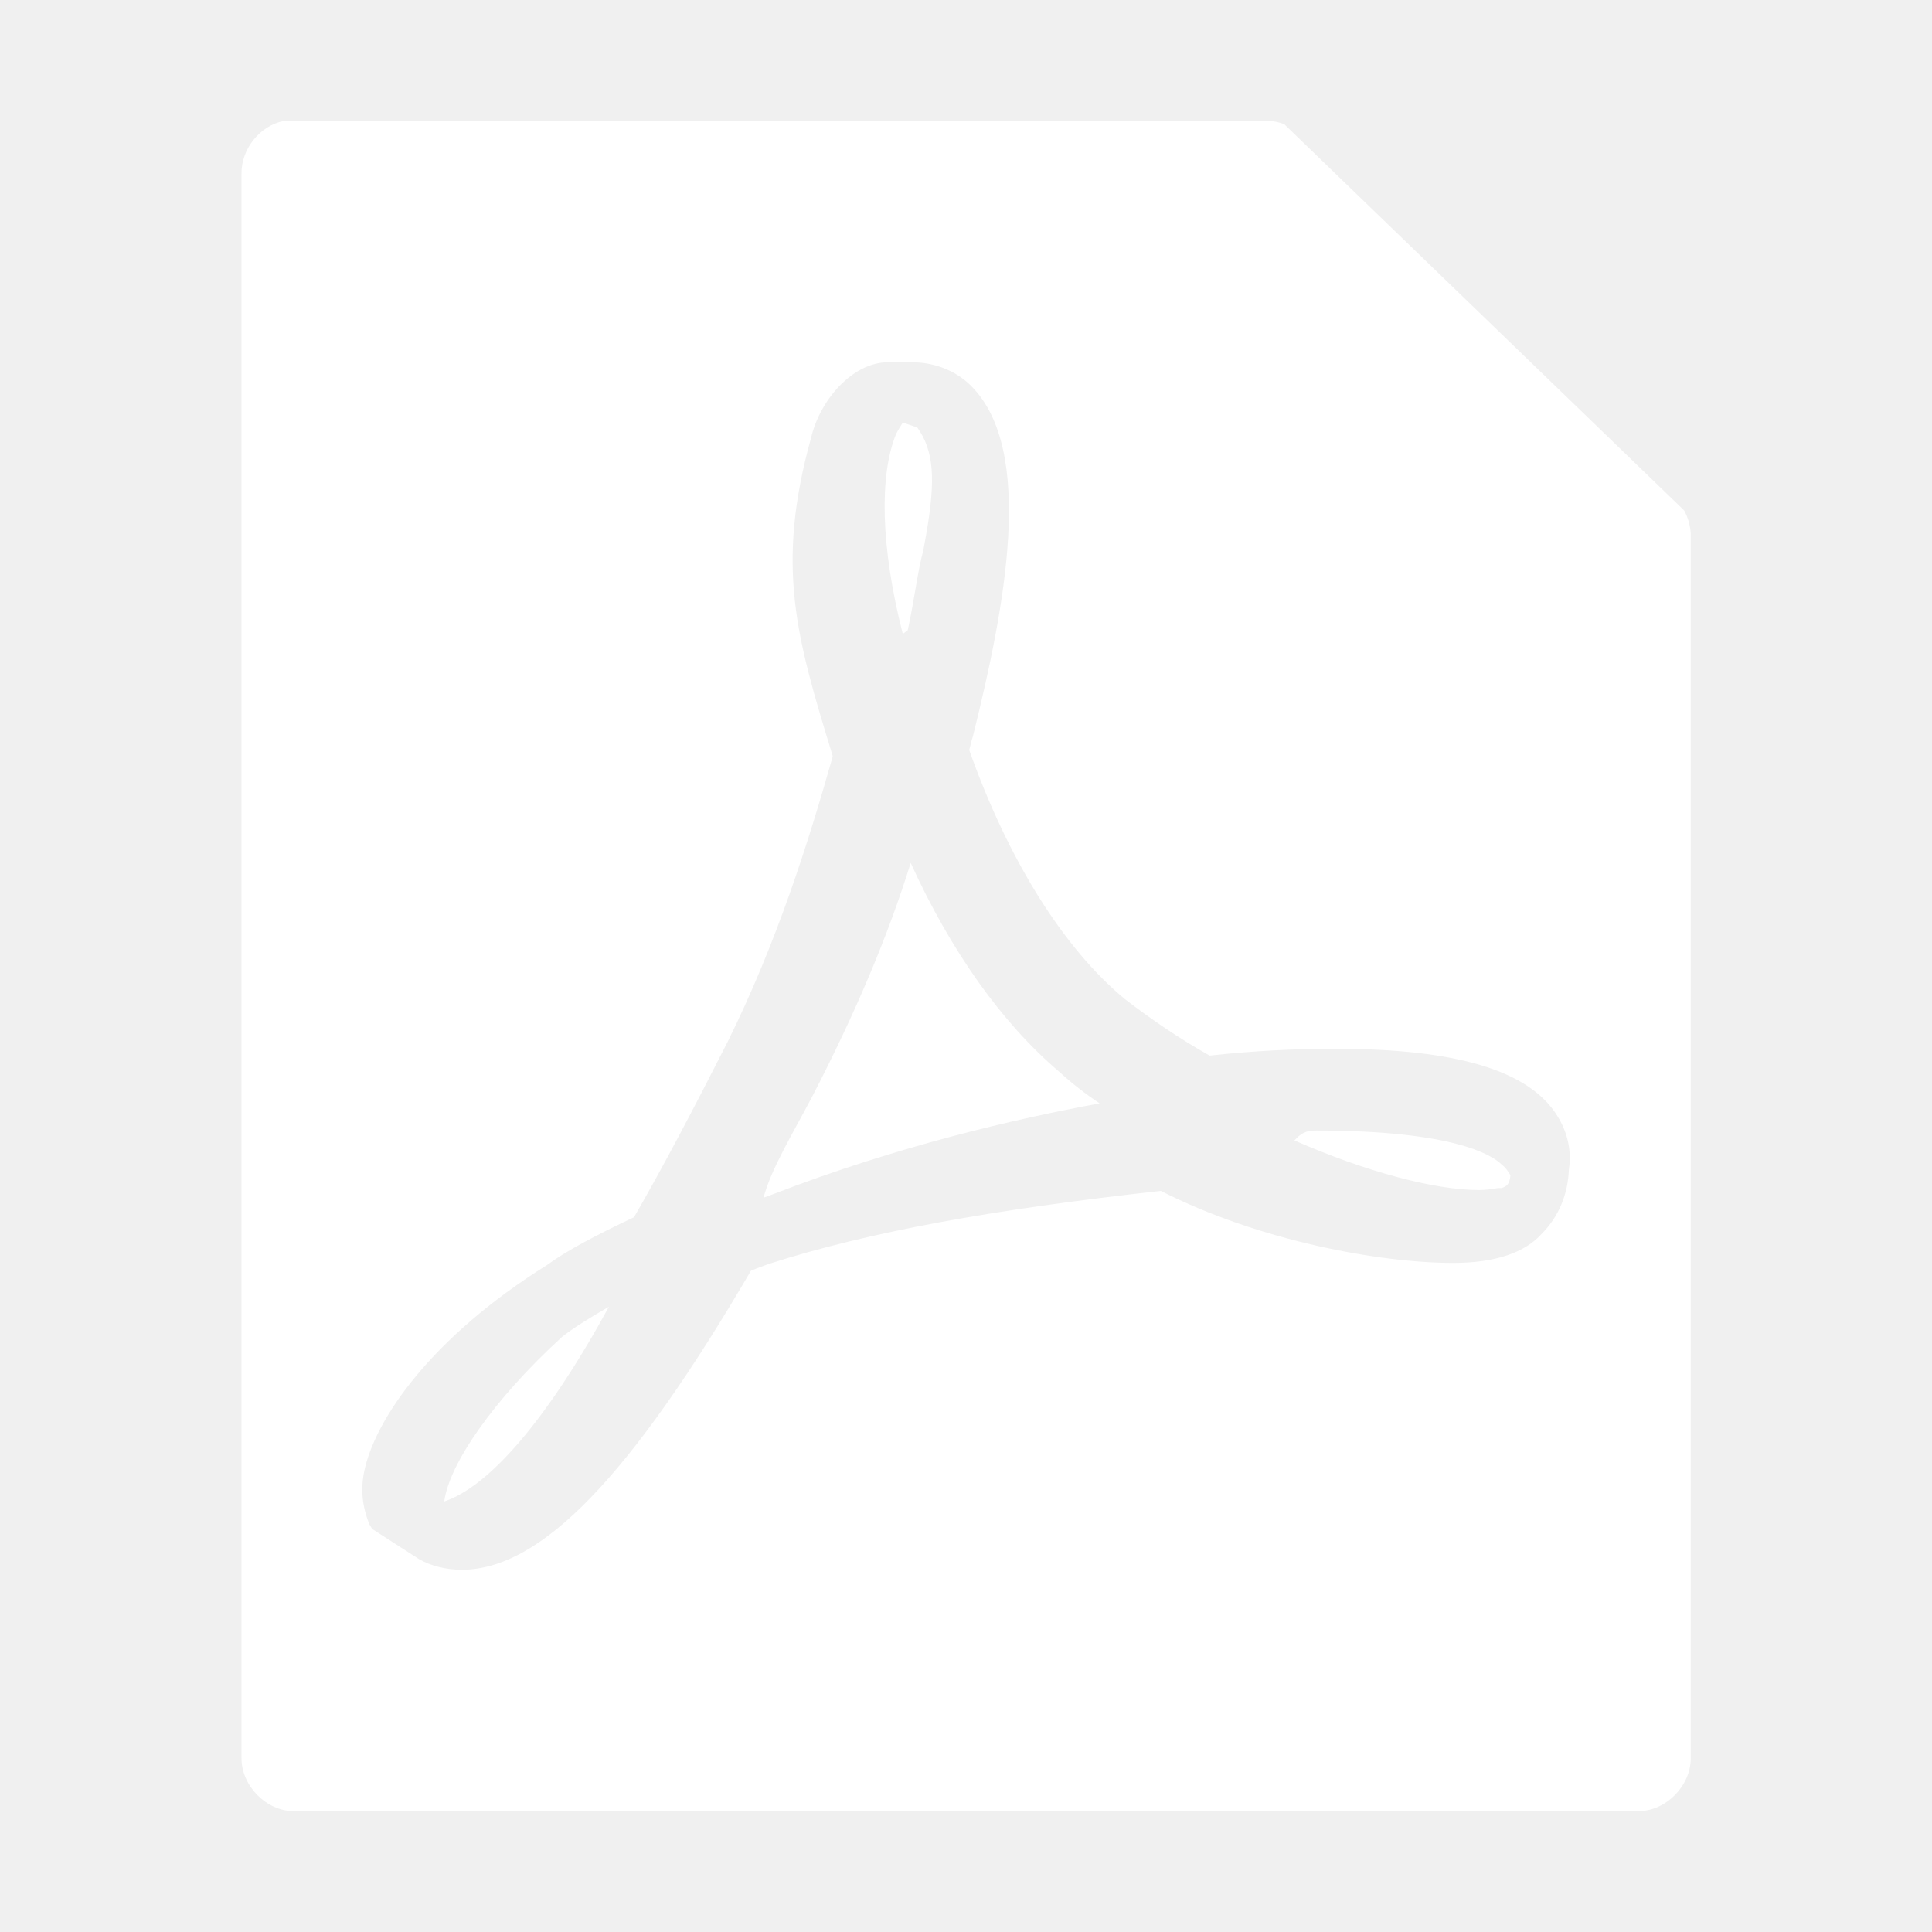
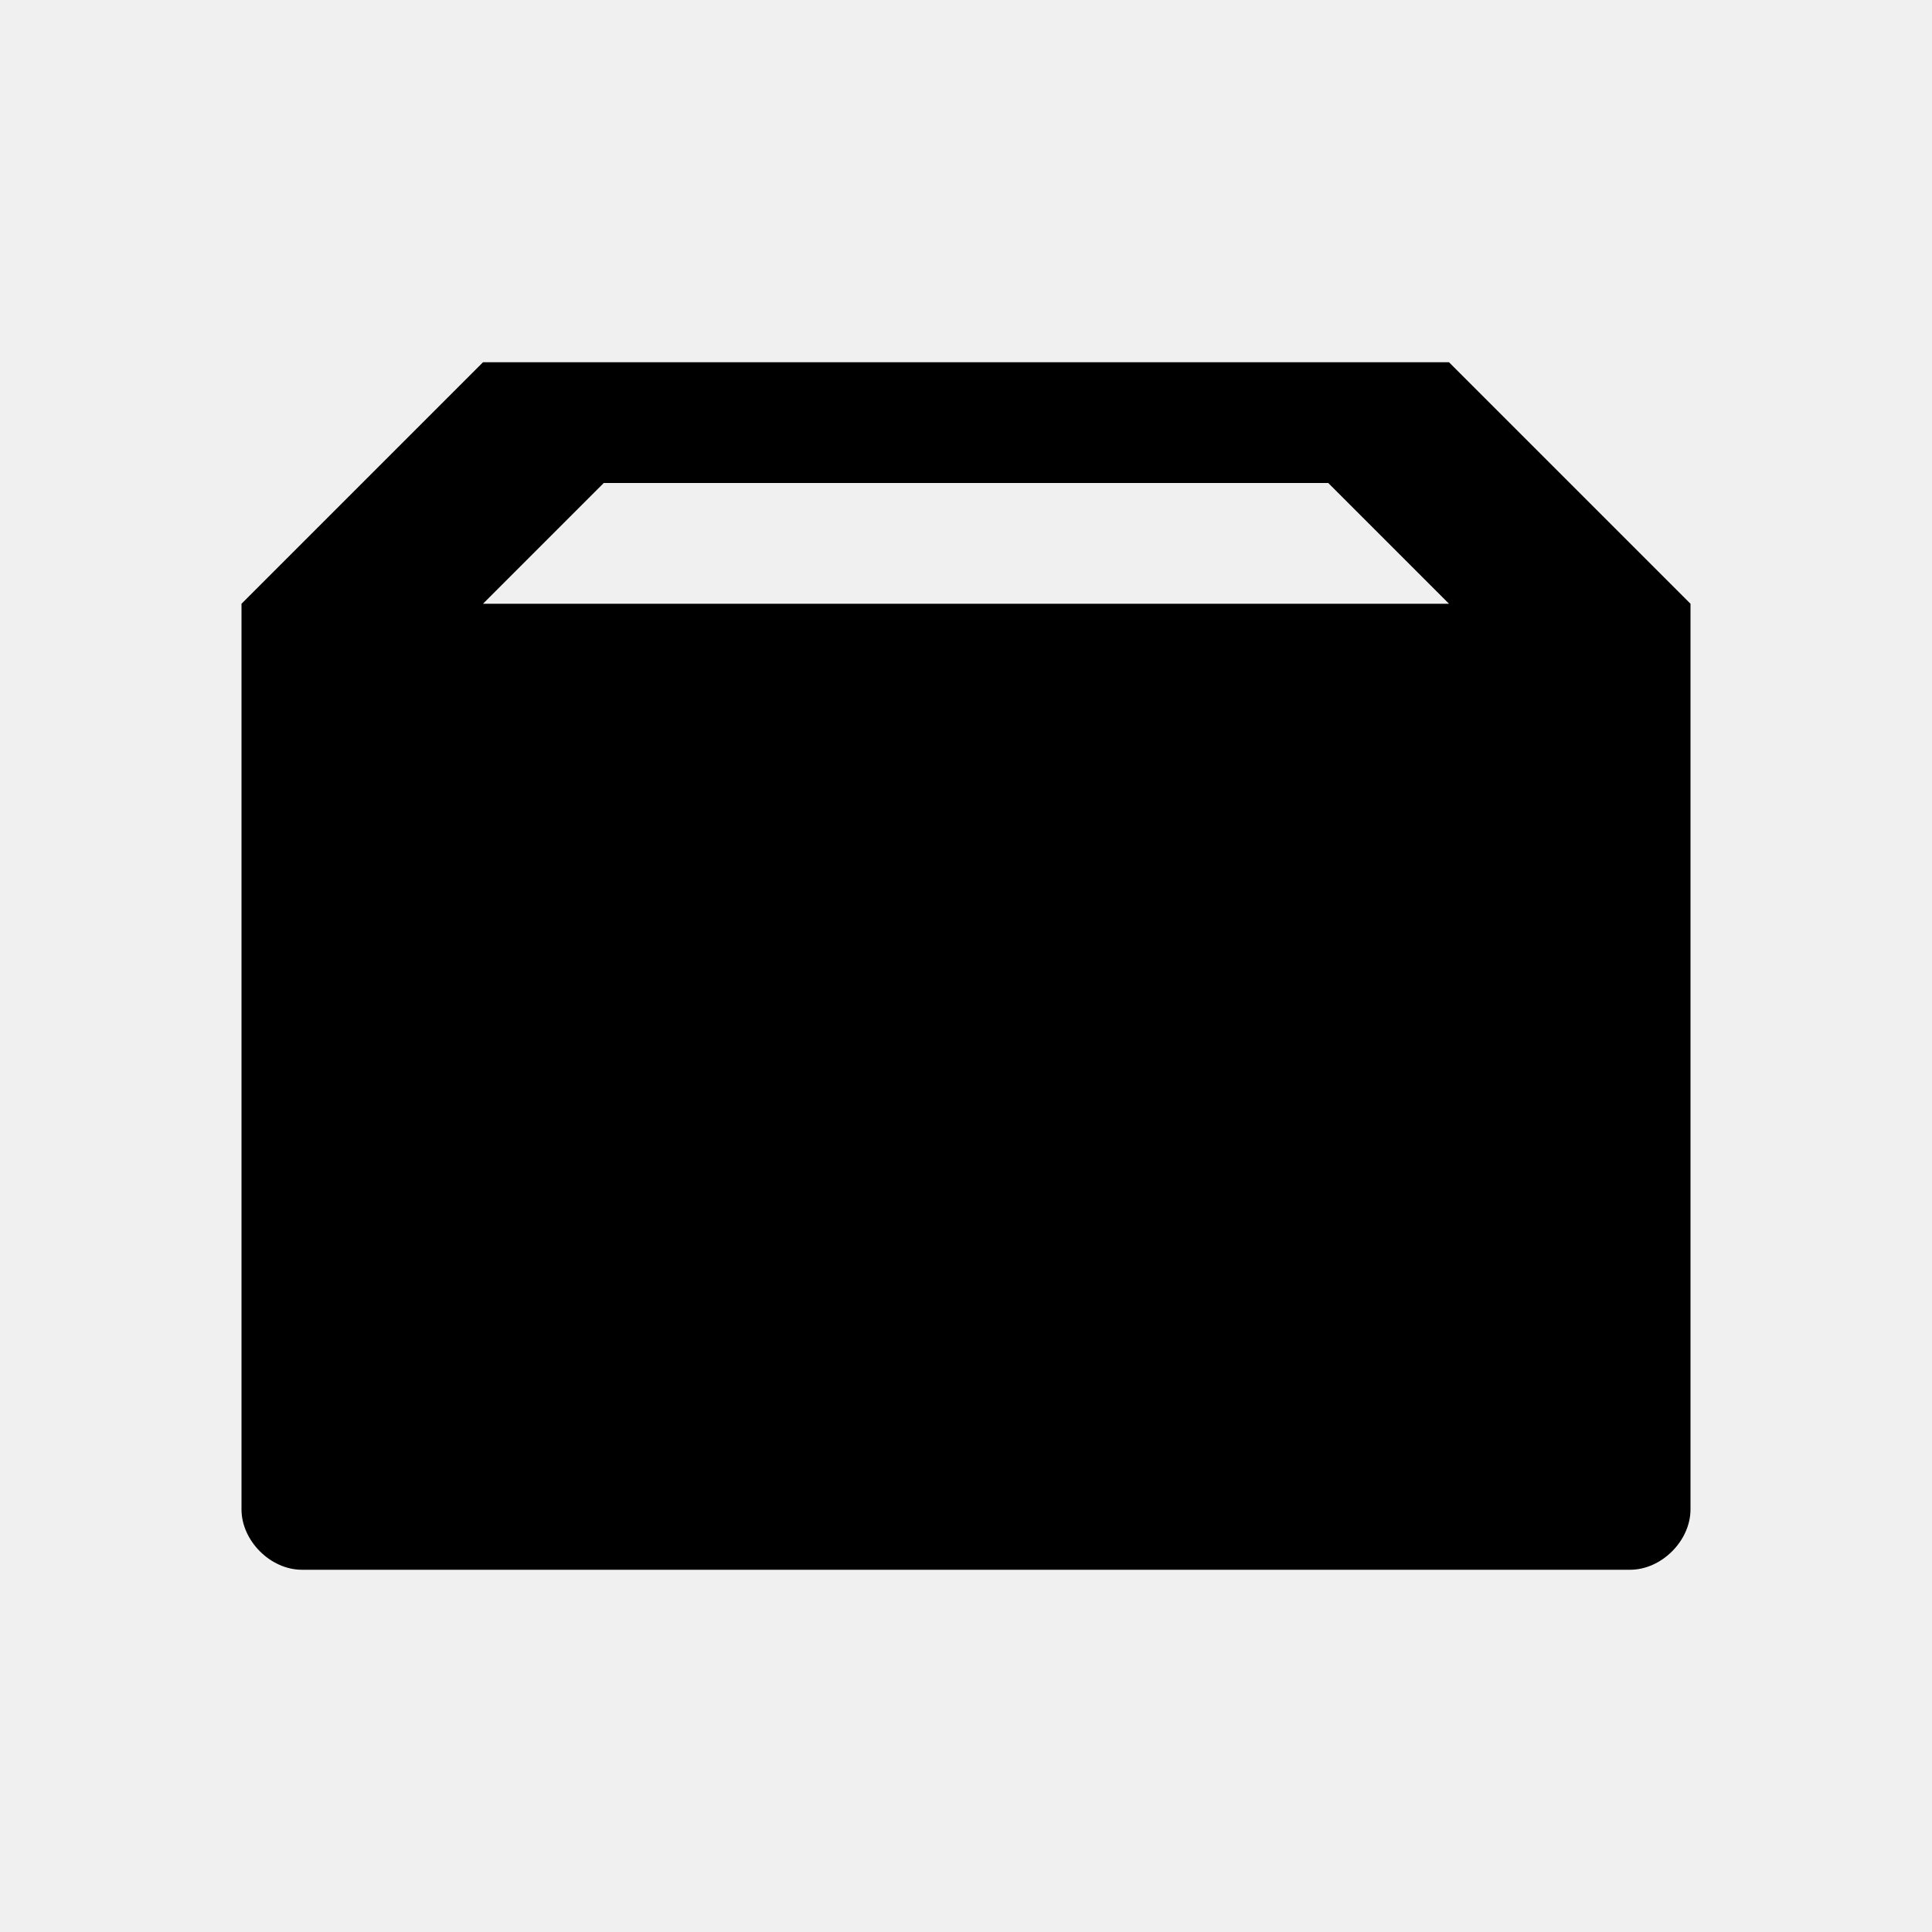
- <svg xmlns="http://www.w3.org/2000/svg" height="32" width="32" version="1.0" viewBox="0 0 32 32">
-   <path style="color:#000000;block-progression:tb;text-transform:none;text-indent:0" d="m4.699 2.002v0.002c-0.395 0.076-0.706 0.467-0.699 0.875v26.244c0 0.458 0.412 0.875 0.863 0.875h22.278c0.451 0 0.863-0.417 0.863-0.875v-20.285c-0.008-0.134-0.045-0.266-0.109-0.383l-6.625-6.399c-0.086-0.033-0.178-0.051-0.27-0.055h-16.137c-0.053-0.005-0.11-0.005-0.164 0zm10.014 3.998h0.385c0.371 0 0.728 0.133 0.986 0.391 1.065 1.064 0.564 3.657 0.031 5.802-0.032 0.097-0.046 0.181-0.062 0.229 0.645 1.822 1.564 3.288 2.58 4.127 0.419 0.322 0.886 0.645 1.402 0.935 0.726-0.08 1.419-0.113 2.08-0.113 2 0 3.212 0.355 3.68 1.113 0.161 0.258 0.24 0.563 0.191 0.885-0.016 0.403-0.161 0.776-0.451 1.067-0.274 0.306-0.757 0.482-1.467 0.482-1.225 0-3.228-0.371-4.841-1.193-2.775 0.306-4.837 0.678-6.498 1.211-0.081 0.032-0.179 0.063-0.291 0.111-2 3.42-3.483 4.953-4.79 4.953-0.258 0-0.517-0.064-0.711-0.178l-0.773-0.498-0.049-0.082c-0.113-0.29-0.146-0.567-0.082-0.873 0.177-0.854 1.098-2.21 3.033-3.42 0.306-0.226 0.79-0.483 1.436-0.789 0.484-0.838 1-1.822 1.549-2.902 0.822-1.661 1.337-3.304 1.74-4.723v-0.017c-0.597-1.952-0.952-3.129-0.355-5.274 0.145-0.613 0.68-1.244 1.277-1.244zm0.24 1c-0.032 0.048-0.081 0.129-0.113 0.193-0.274 0.677-0.258 1.855 0.113 3.307l0.082-0.062c0.113-0.517 0.161-0.968 0.258-1.323l0.047-0.26c0.161-0.919 0.128-1.388-0.147-1.775l-0.24-0.08zm0.131 7.293c-0.371 1.193-0.905 2.467-1.631 3.869-0.322 0.613-0.678 1.192-0.807 1.676l0.176-0.065c2.049-0.79 3.988-1.24 5.391-1.498-0.242-0.161-0.469-0.34-0.662-0.517-0.968-0.823-1.806-2.014-2.467-3.465zm6.723 4.432c-0.113 0-0.222 0.002-0.368 0.164 1.178 0.516 2.319 0.822 3.061 0.822 0.113 0 0.212-0.017 0.309-0.033h0.064c0.081-0.033 0.128-0.052 0.145-0.213-0.033-0.049-0.064-0.111-0.145-0.176-0.161-0.161-0.808-0.564-3.066-0.564zm-11.723 2.92c-0.339 0.193-0.616 0.371-0.777 0.5-1.145 1.048-1.869 2.111-1.949 2.724 0.726-0.242 1.678-1.305 2.727-3.224z" fill="#fff" />
+ <svg xmlns="http://www.w3.org/2000/svg" viewBox="0 0 16 16" height="16" width="16" version="1.1">
+   <path fill="#000000" d="m4 3-2 2v7.5c0 0.26 0.24 0.5 0.5 0.5h11c0.26 0 0.5-0.24 0.5-0.5v-7.5l-2-2zm1 1h6l1 1h-8z" />
</svg>
